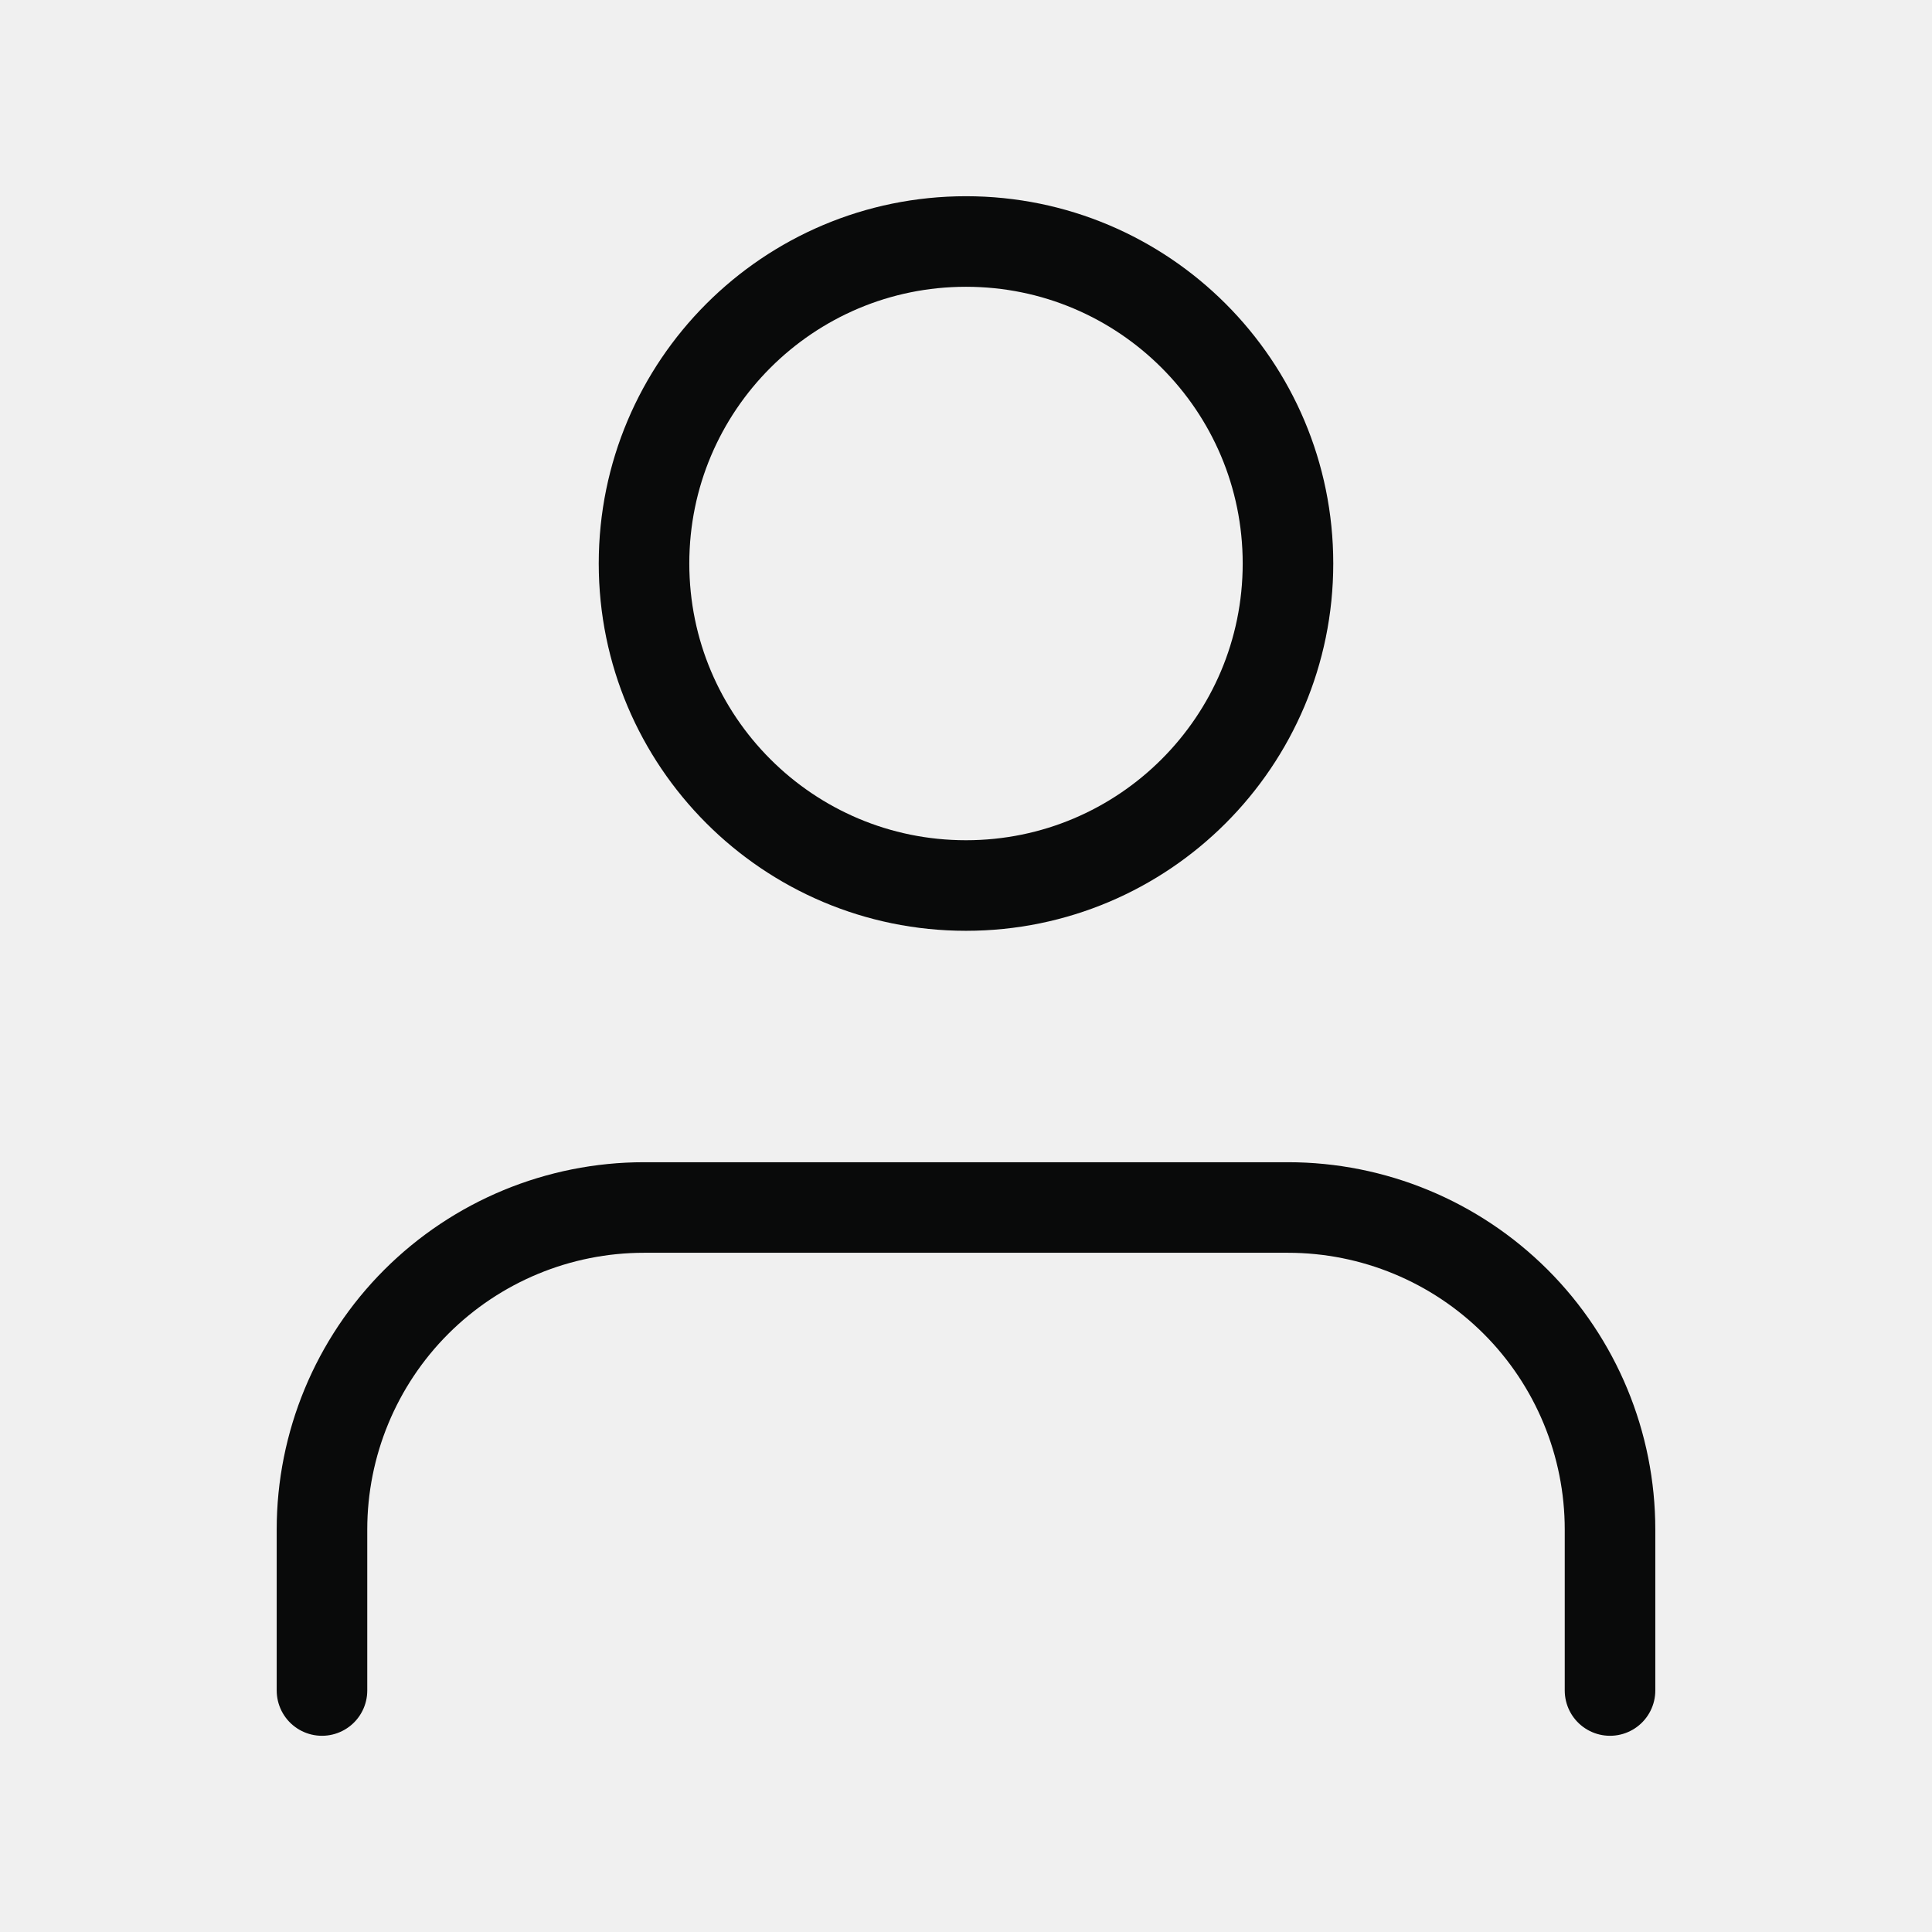
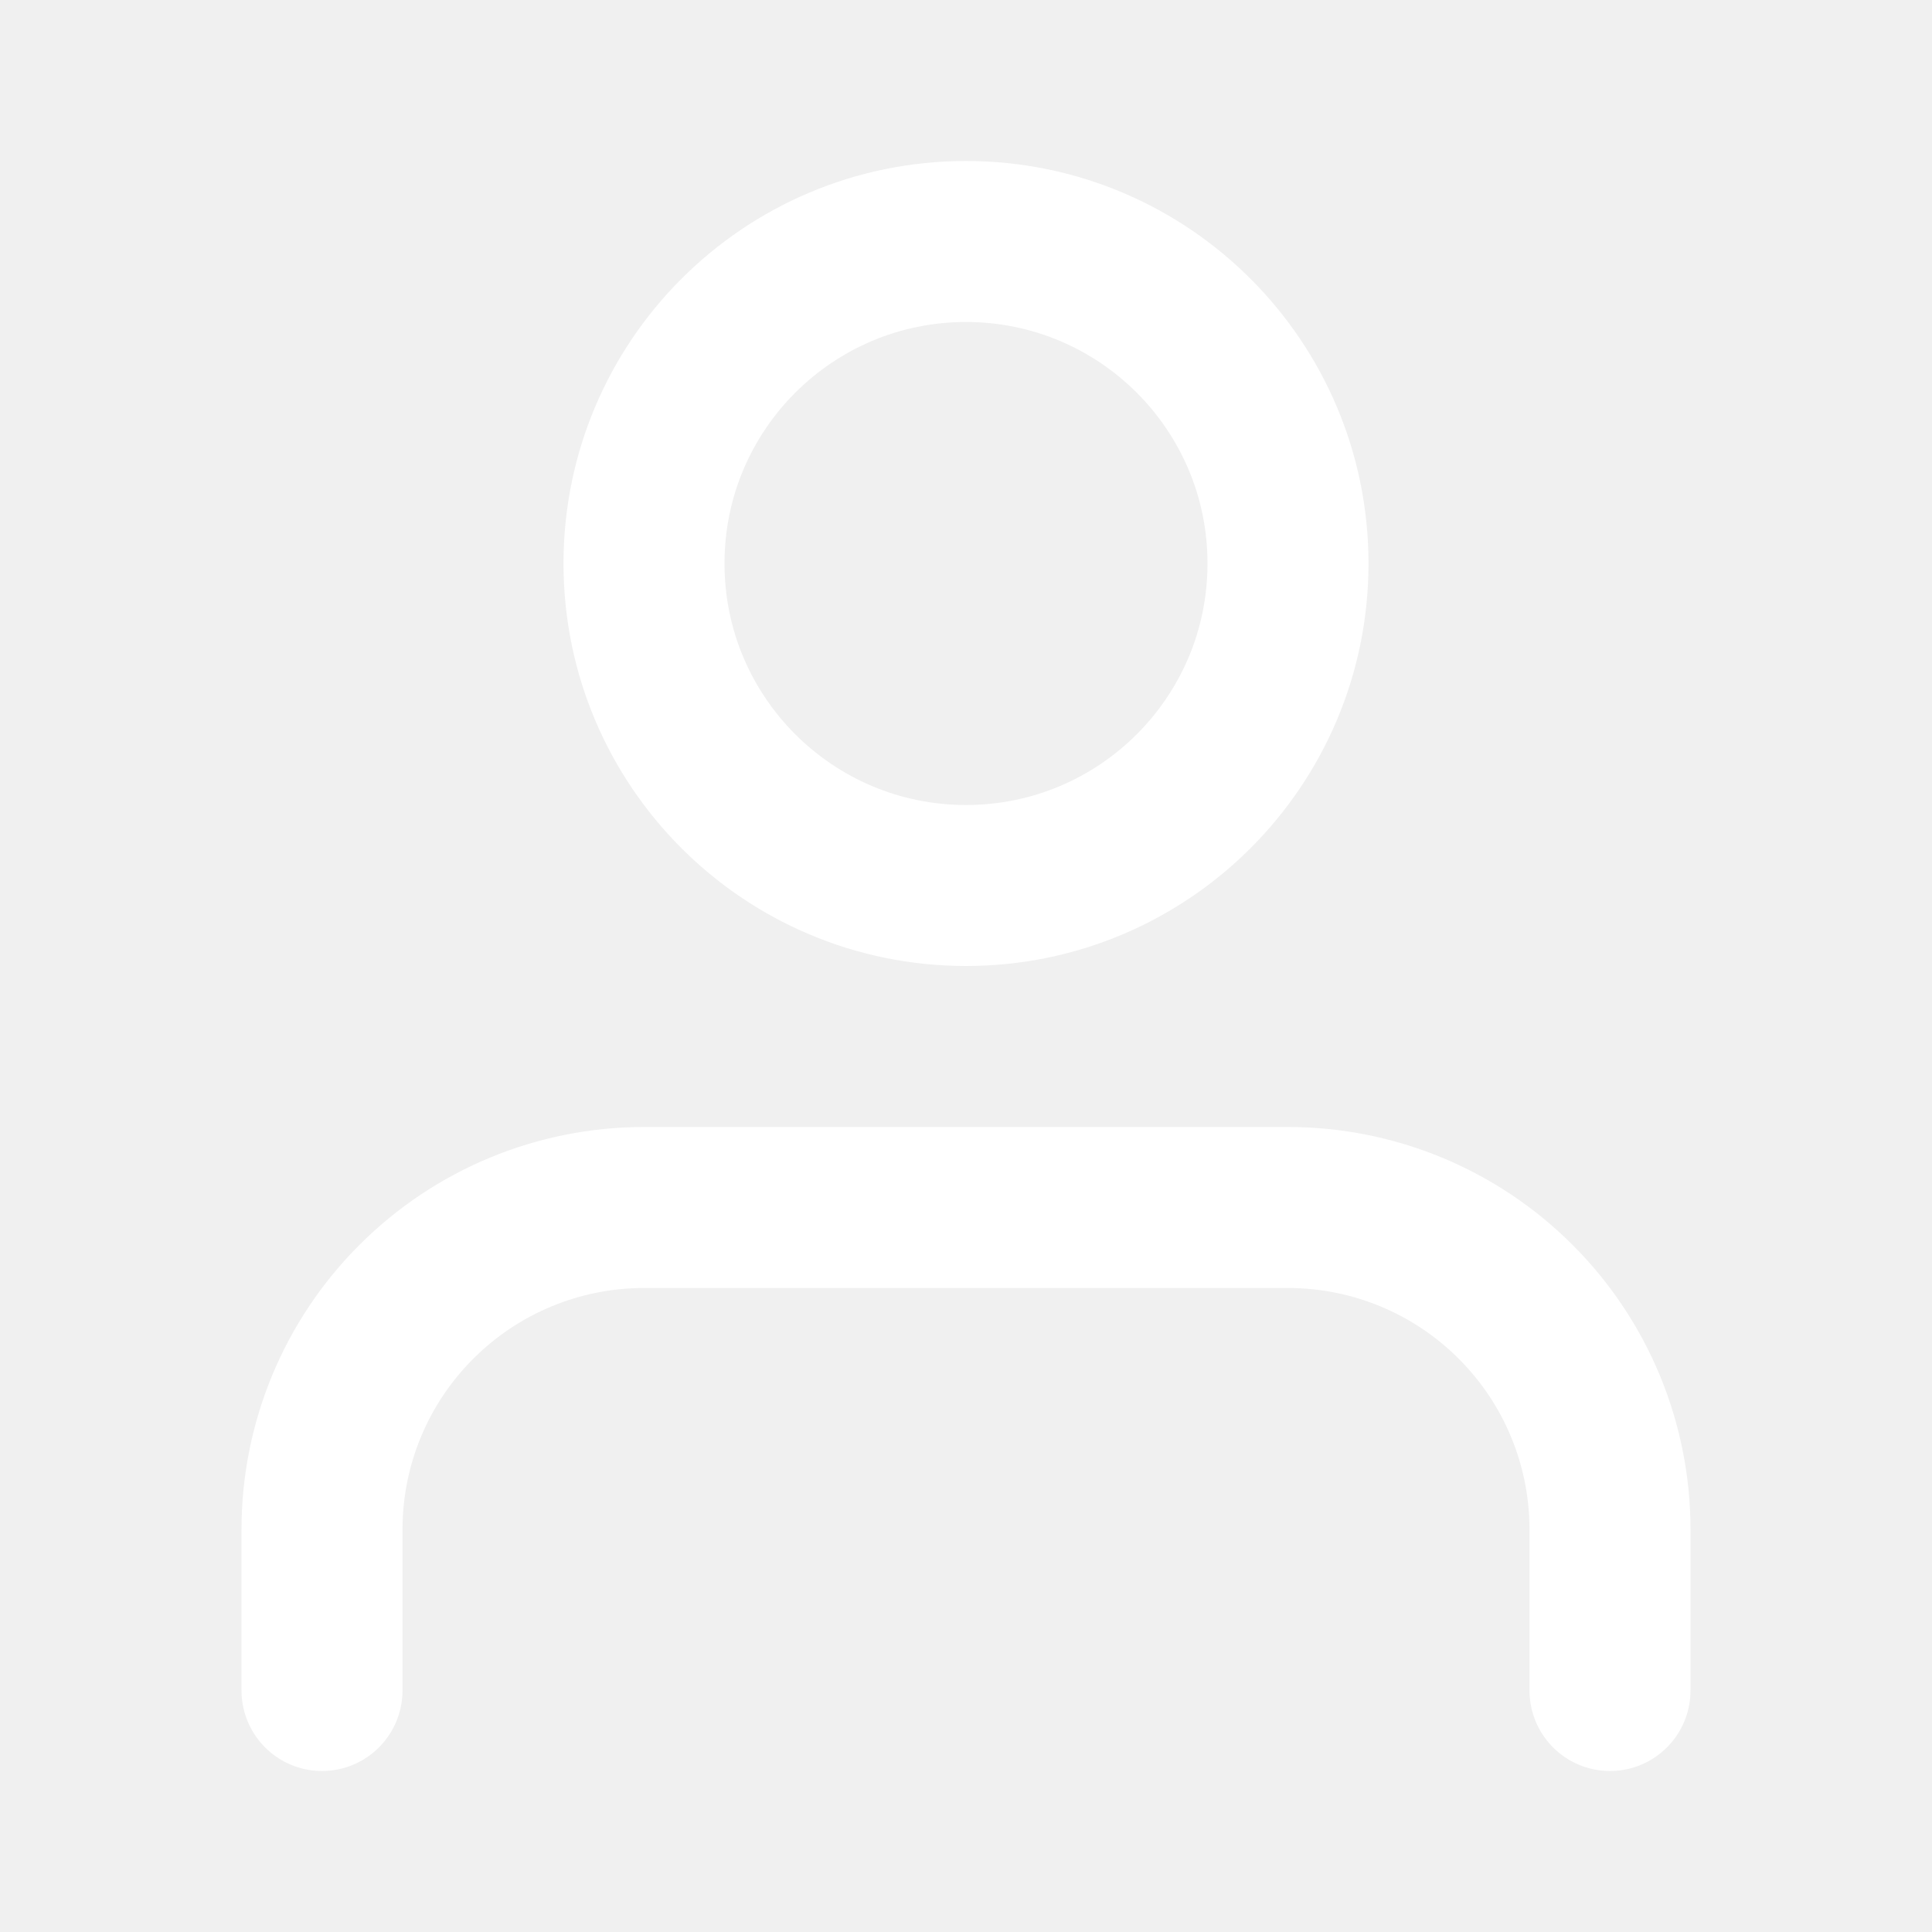
- <svg xmlns="http://www.w3.org/2000/svg" width="32" height="32" viewBox="0 0 32 32" fill="none">
-   <path d="M26.667 28V25.333C26.667 23.919 26.105 22.562 25.105 21.562C24.104 20.562 22.748 20 21.333 20H10.667C9.252 20 7.896 20.562 6.895 21.562C5.895 22.562 5.333 23.919 5.333 25.333V28" stroke="#090A0A" stroke-width="1.5" stroke-linecap="round" stroke-linejoin="round" />
-   <path d="M16 14.667C18.945 14.667 21.333 12.279 21.333 9.333C21.333 6.388 18.945 4 16 4C13.055 4 10.667 6.388 10.667 9.333C10.667 12.279 13.055 14.667 16 14.667Z" stroke="#090A0A" stroke-width="1.5" stroke-linecap="round" stroke-linejoin="round" />
+ <svg xmlns="http://www.w3.org/2000/svg" width="18" height="18" viewBox="0 0 18 18" fill="none">
+   <path d="M15 15.75V14.25C15 13.454 14.684 12.691 14.121 12.129C13.559 11.566 12.796 11.25 12 11.25H6C5.204 11.25 4.441 11.566 3.879 12.129C3.316 12.691 3 13.454 3 14.25V15.75" stroke="white" stroke-width="1.5" stroke-linecap="round" stroke-linejoin="round" />
+   <path d="M9 8.25C10.657 8.25 12 6.907 12 5.25C12 3.593 10.657 2.25 9 2.25C7.343 2.25 6 3.593 6 5.25C6 6.907 7.343 8.25 9 8.25Z" stroke="white" stroke-width="1.5" stroke-linecap="round" stroke-linejoin="round" />
</svg>
